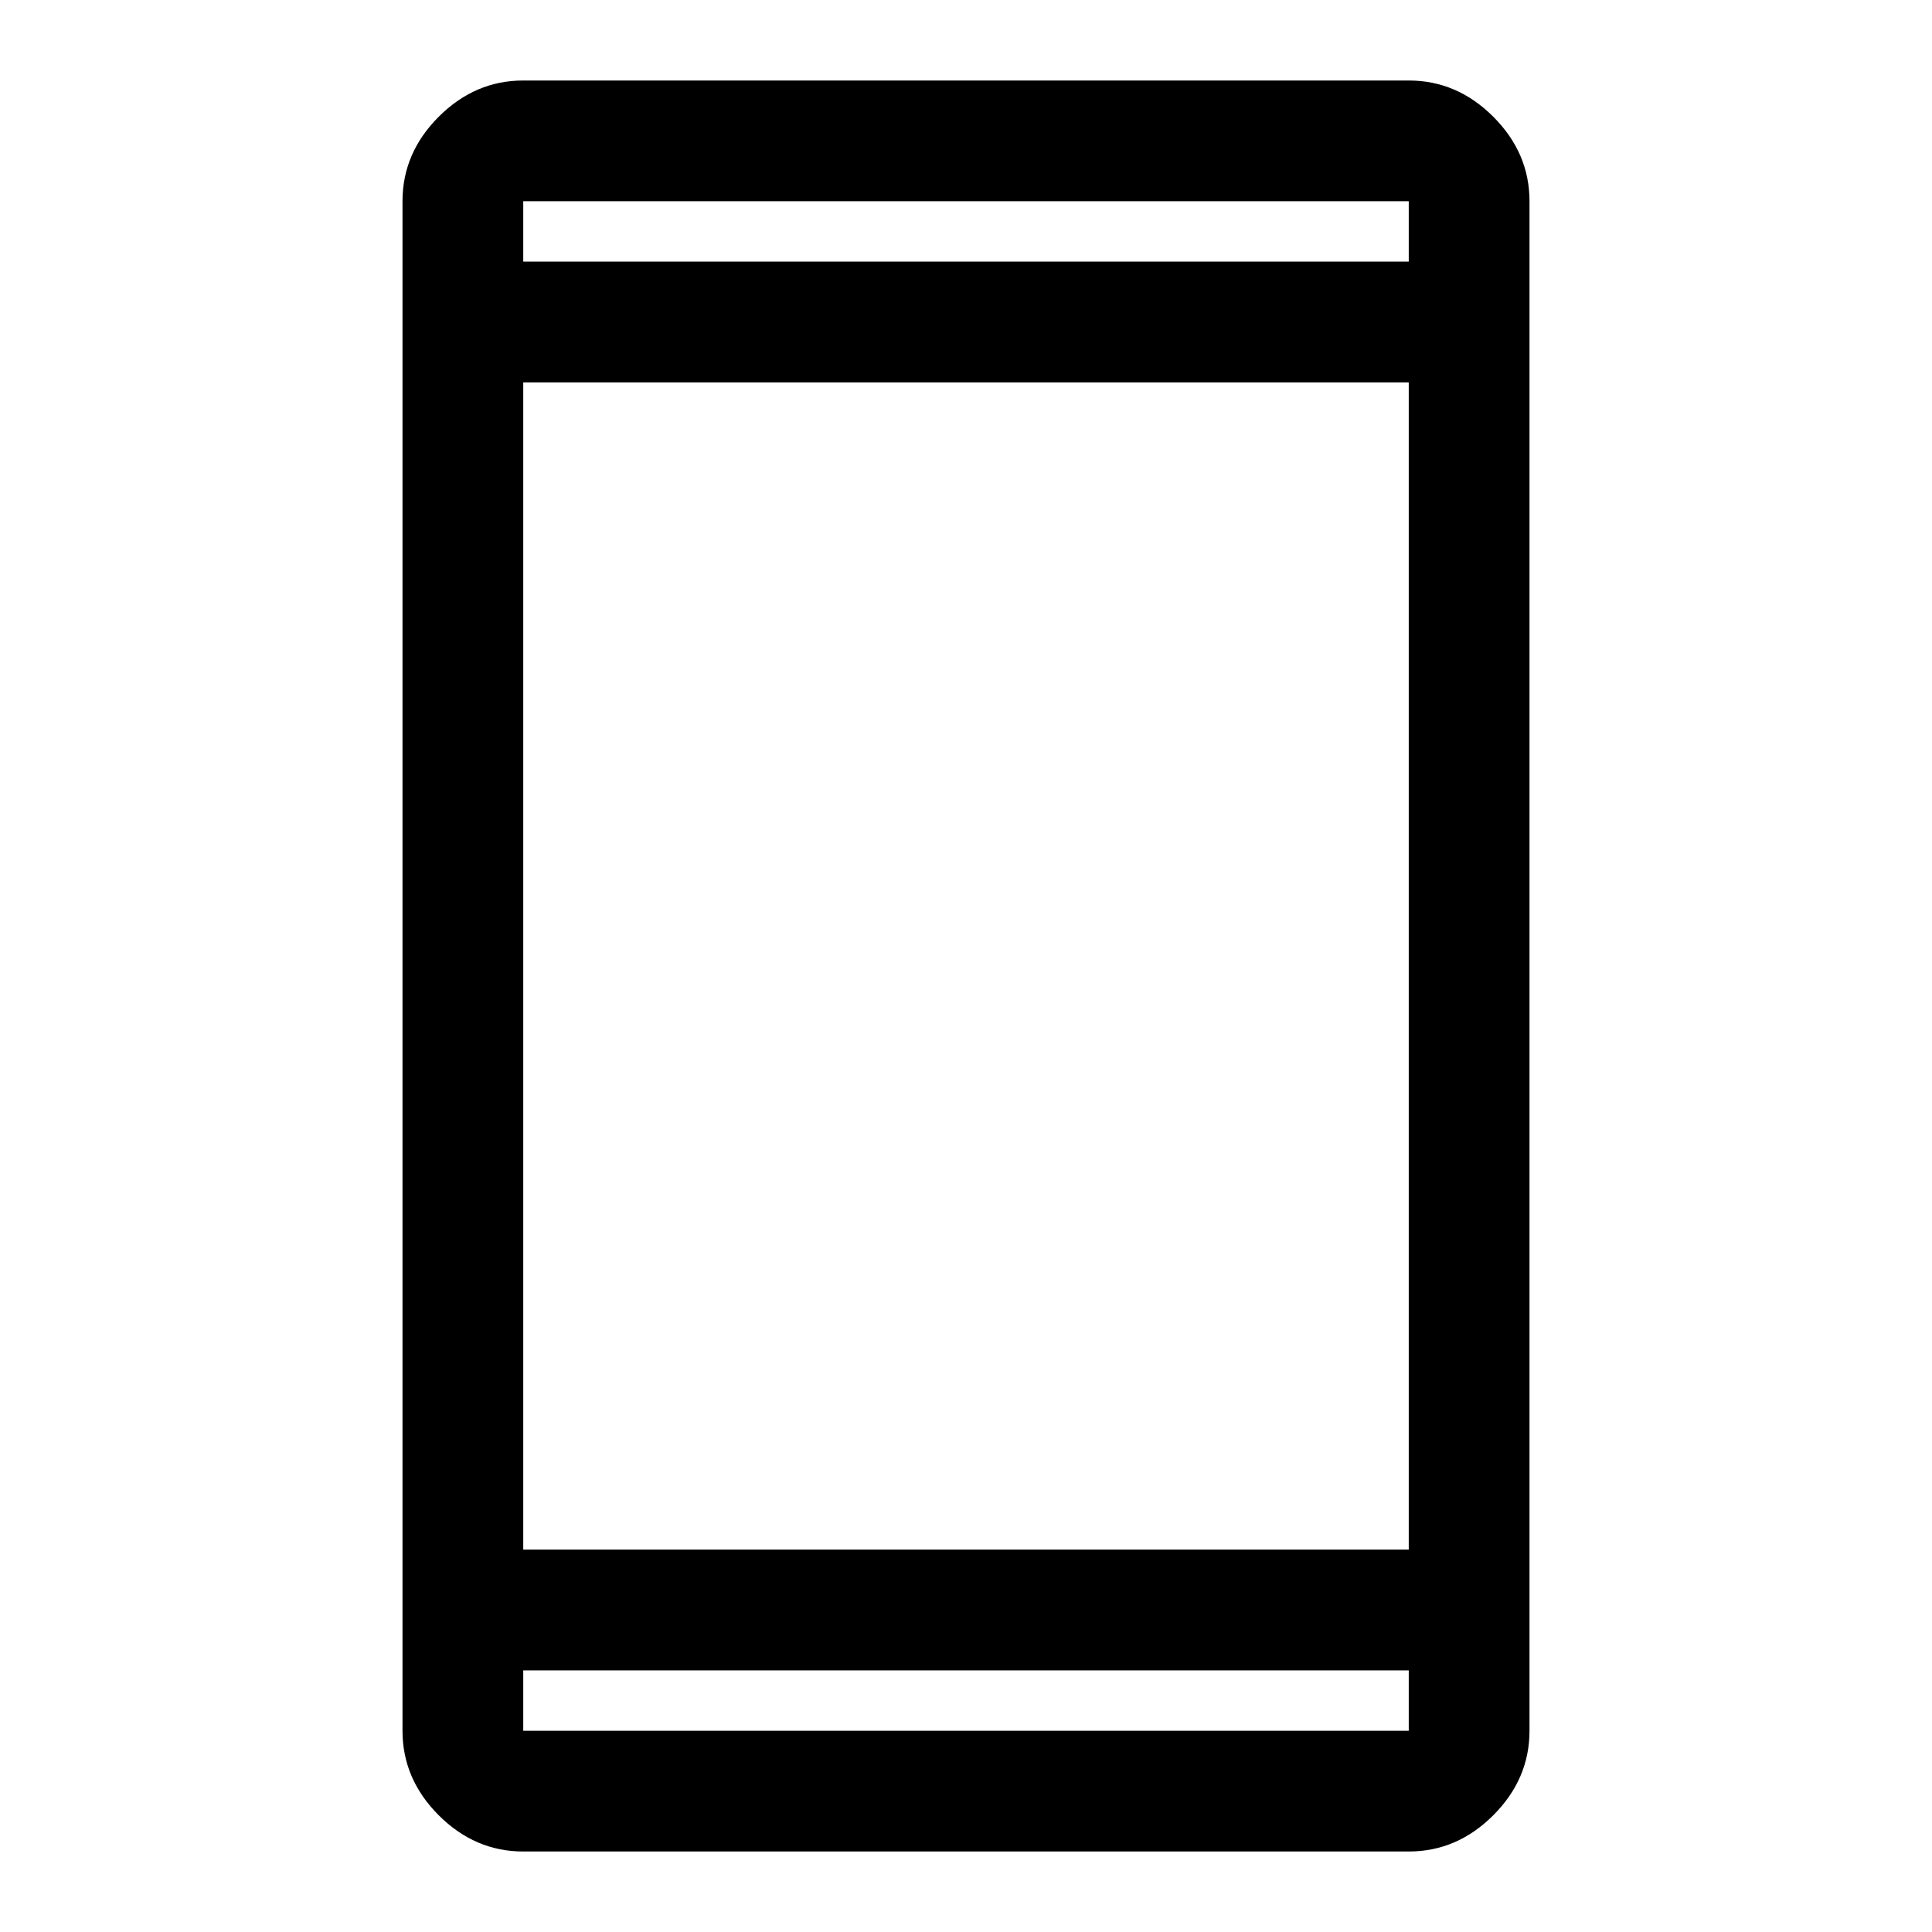
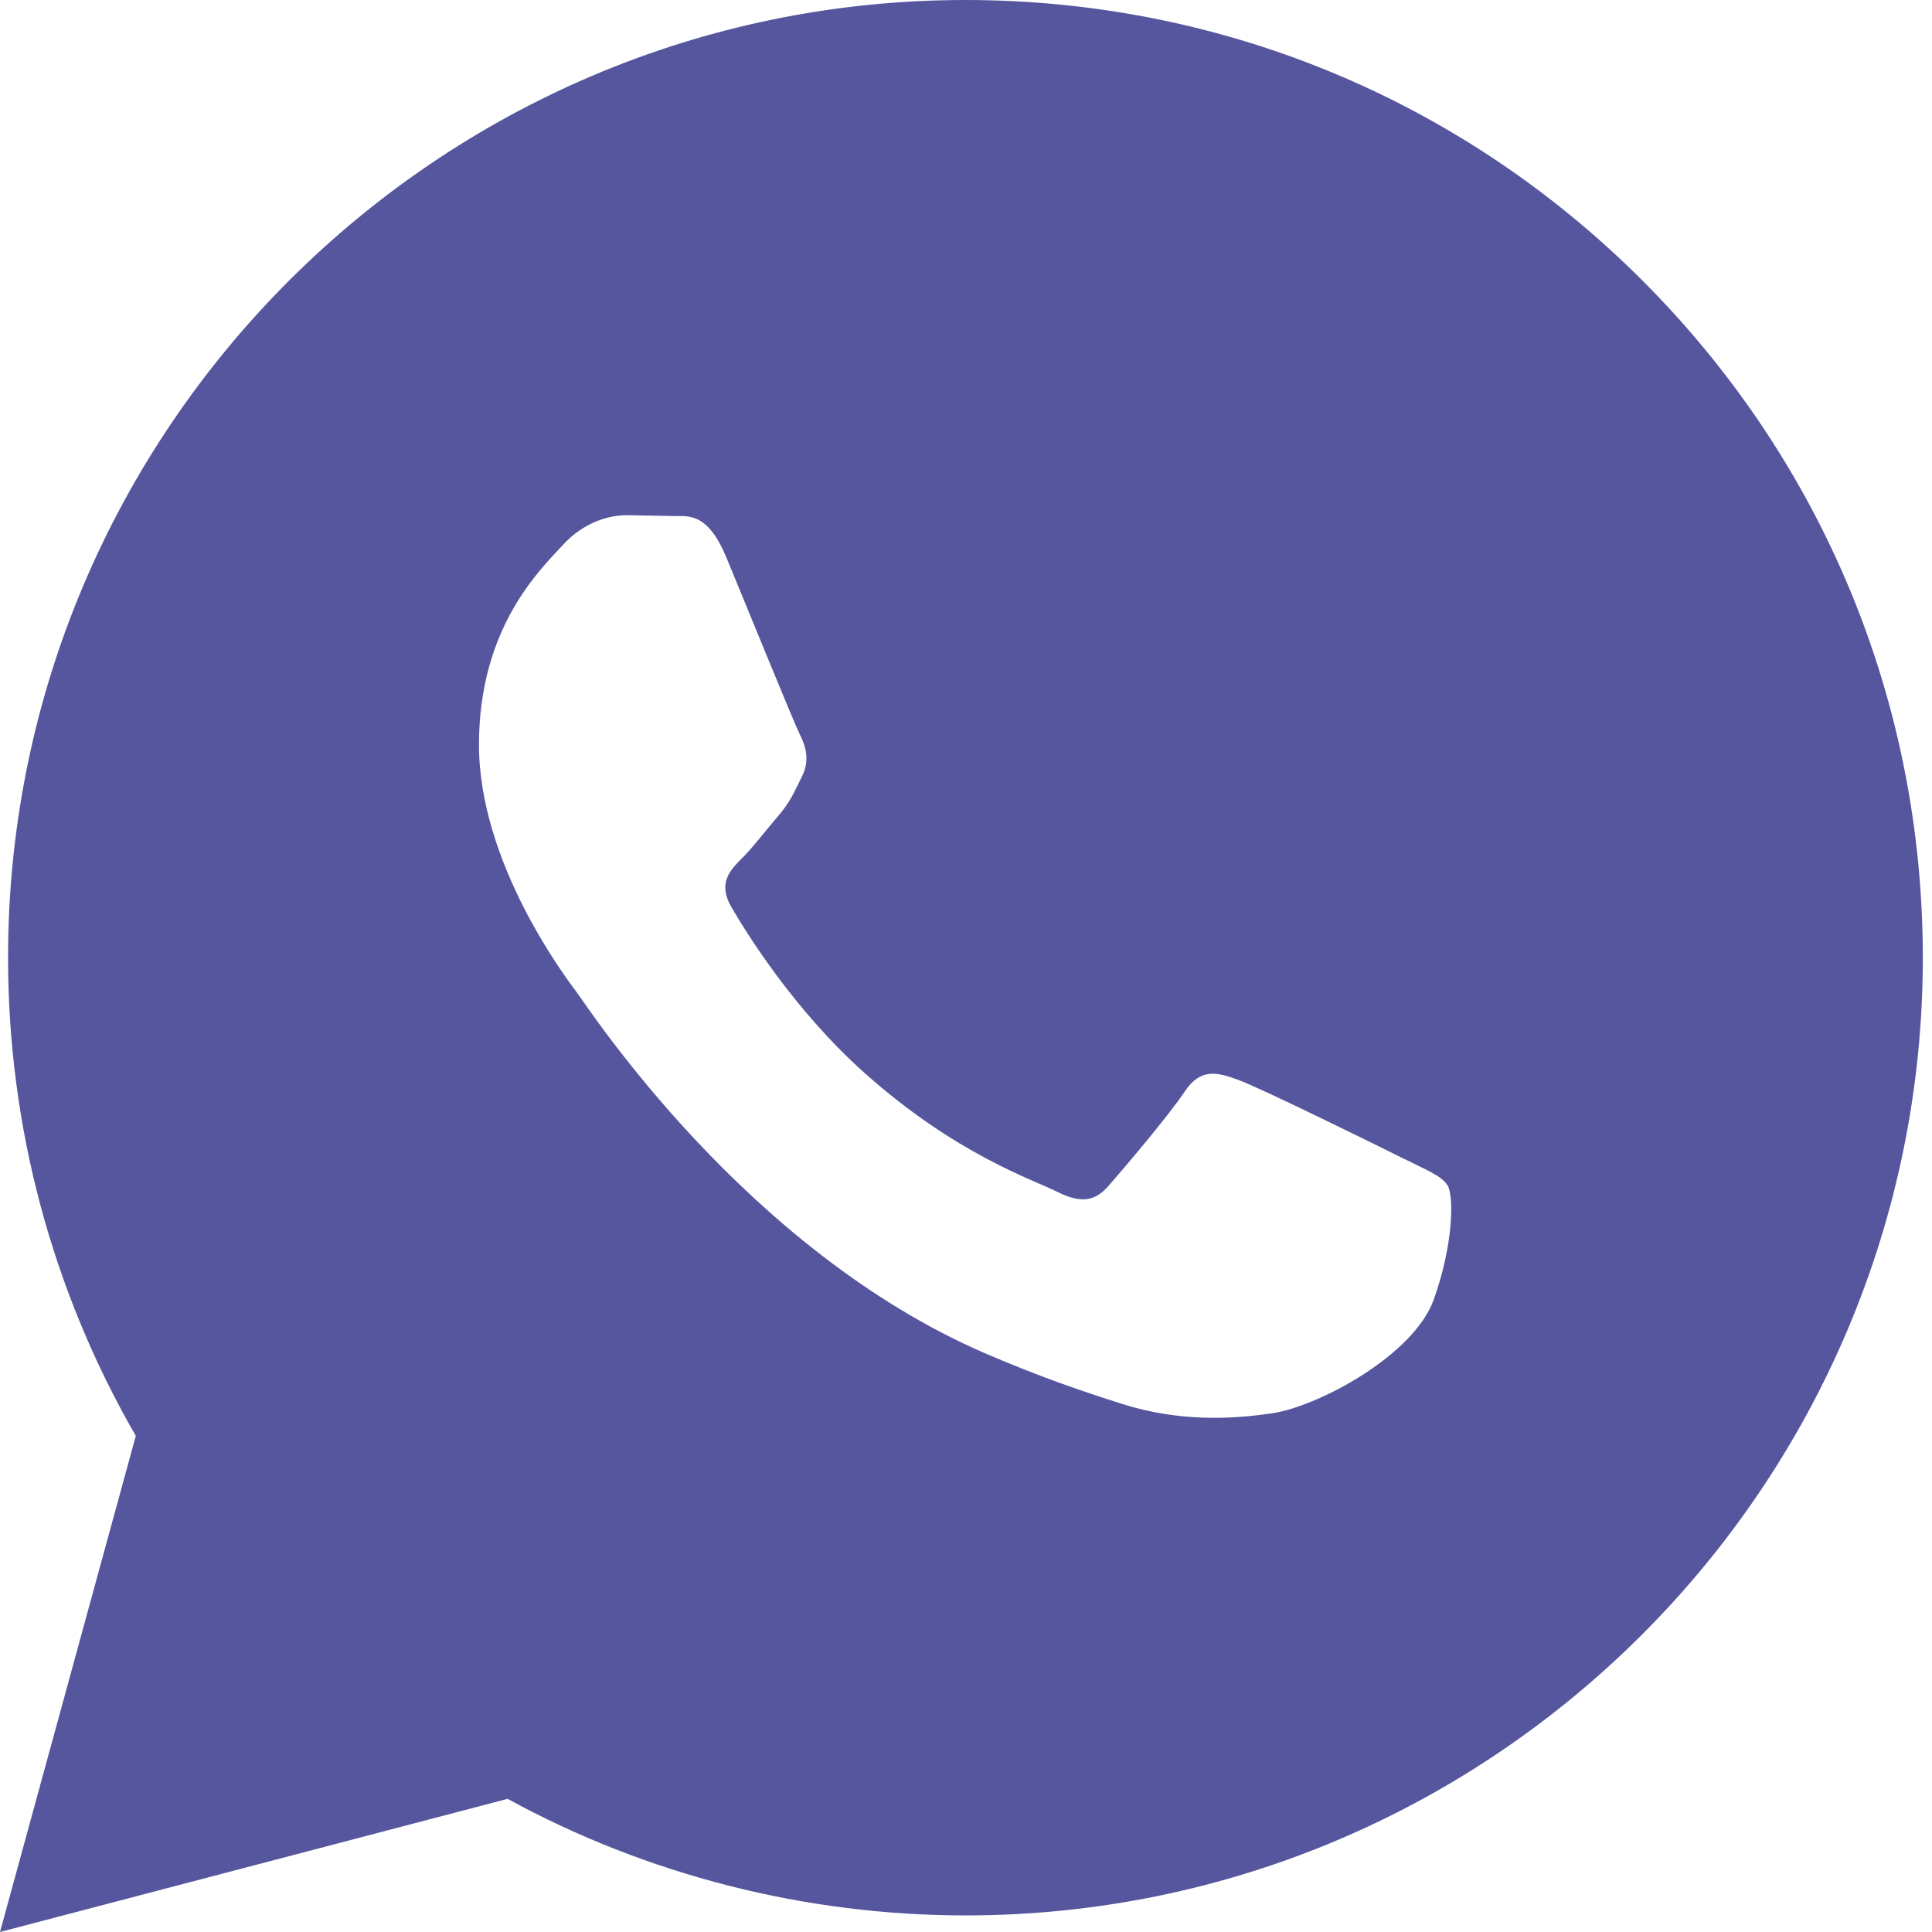
- <svg xmlns="http://www.w3.org/2000/svg" height="48" viewBox="0 96 960 960" width="48">
-   <path d="M260 1016q-24 0-42-18t-18-42V196q0-24 18-42t42-18h440q24 0 42 18t18 42v760q0 24-18 42t-42 18H260Zm0-90v30h440v-30H260Zm0-60h440V286H260v580Zm0-640h440v-30H260v30Zm0 0v-30 30Zm0 700v30-30Z" />
+ <svg xmlns="http://www.w3.org/2000/svg" width="24" height="24" viewBox="0 0 24 24" fill="none">
+   <path d="M0 24L1.687 17.837C0.646 16.033 0.099 13.988 0.1 11.891C0.103 5.335 5.438 0 11.993 0C15.174 0.001 18.16 1.24 20.406 3.488C22.651 5.736 23.887 8.724 23.886 11.902C23.883 18.459 18.548 23.794 11.993 23.794C10.003 23.793 8.042 23.294 6.305 22.346L0 24ZM17.984 14.729C17.91 14.605 17.712 14.531 17.414 14.382C17.117 14.233 15.656 13.514 15.383 13.415C15.111 13.316 14.913 13.266 14.714 13.564C14.516 13.861 13.946 14.531 13.773 14.729C13.6 14.927 13.426 14.952 13.129 14.803C12.832 14.654 11.874 14.341 10.739 13.328C9.856 12.54 9.259 11.567 9.086 11.269C8.913 10.972 9.068 10.811 9.216 10.663C9.35 10.53 9.513 10.316 9.662 10.142C9.813 9.97 9.862 9.846 9.962 9.647C10.061 9.449 10.012 9.275 9.937 9.126C9.862 8.978 9.268 7.515 9.021 6.92C8.779 6.341 8.534 6.419 8.352 6.41L7.782 6.4C7.584 6.4 7.262 6.474 6.99 6.772C6.718 7.07 5.95 7.788 5.95 9.251C5.95 10.714 7.015 12.127 7.163 12.325C7.312 12.523 9.258 15.525 12.239 16.812C12.948 17.118 13.502 17.301 13.933 17.438C14.645 17.664 15.293 17.632 15.805 17.556C16.376 17.471 17.563 16.837 17.811 16.143C18.059 15.448 18.059 14.853 17.984 14.729Z" fill="#55569E" />
</svg>
